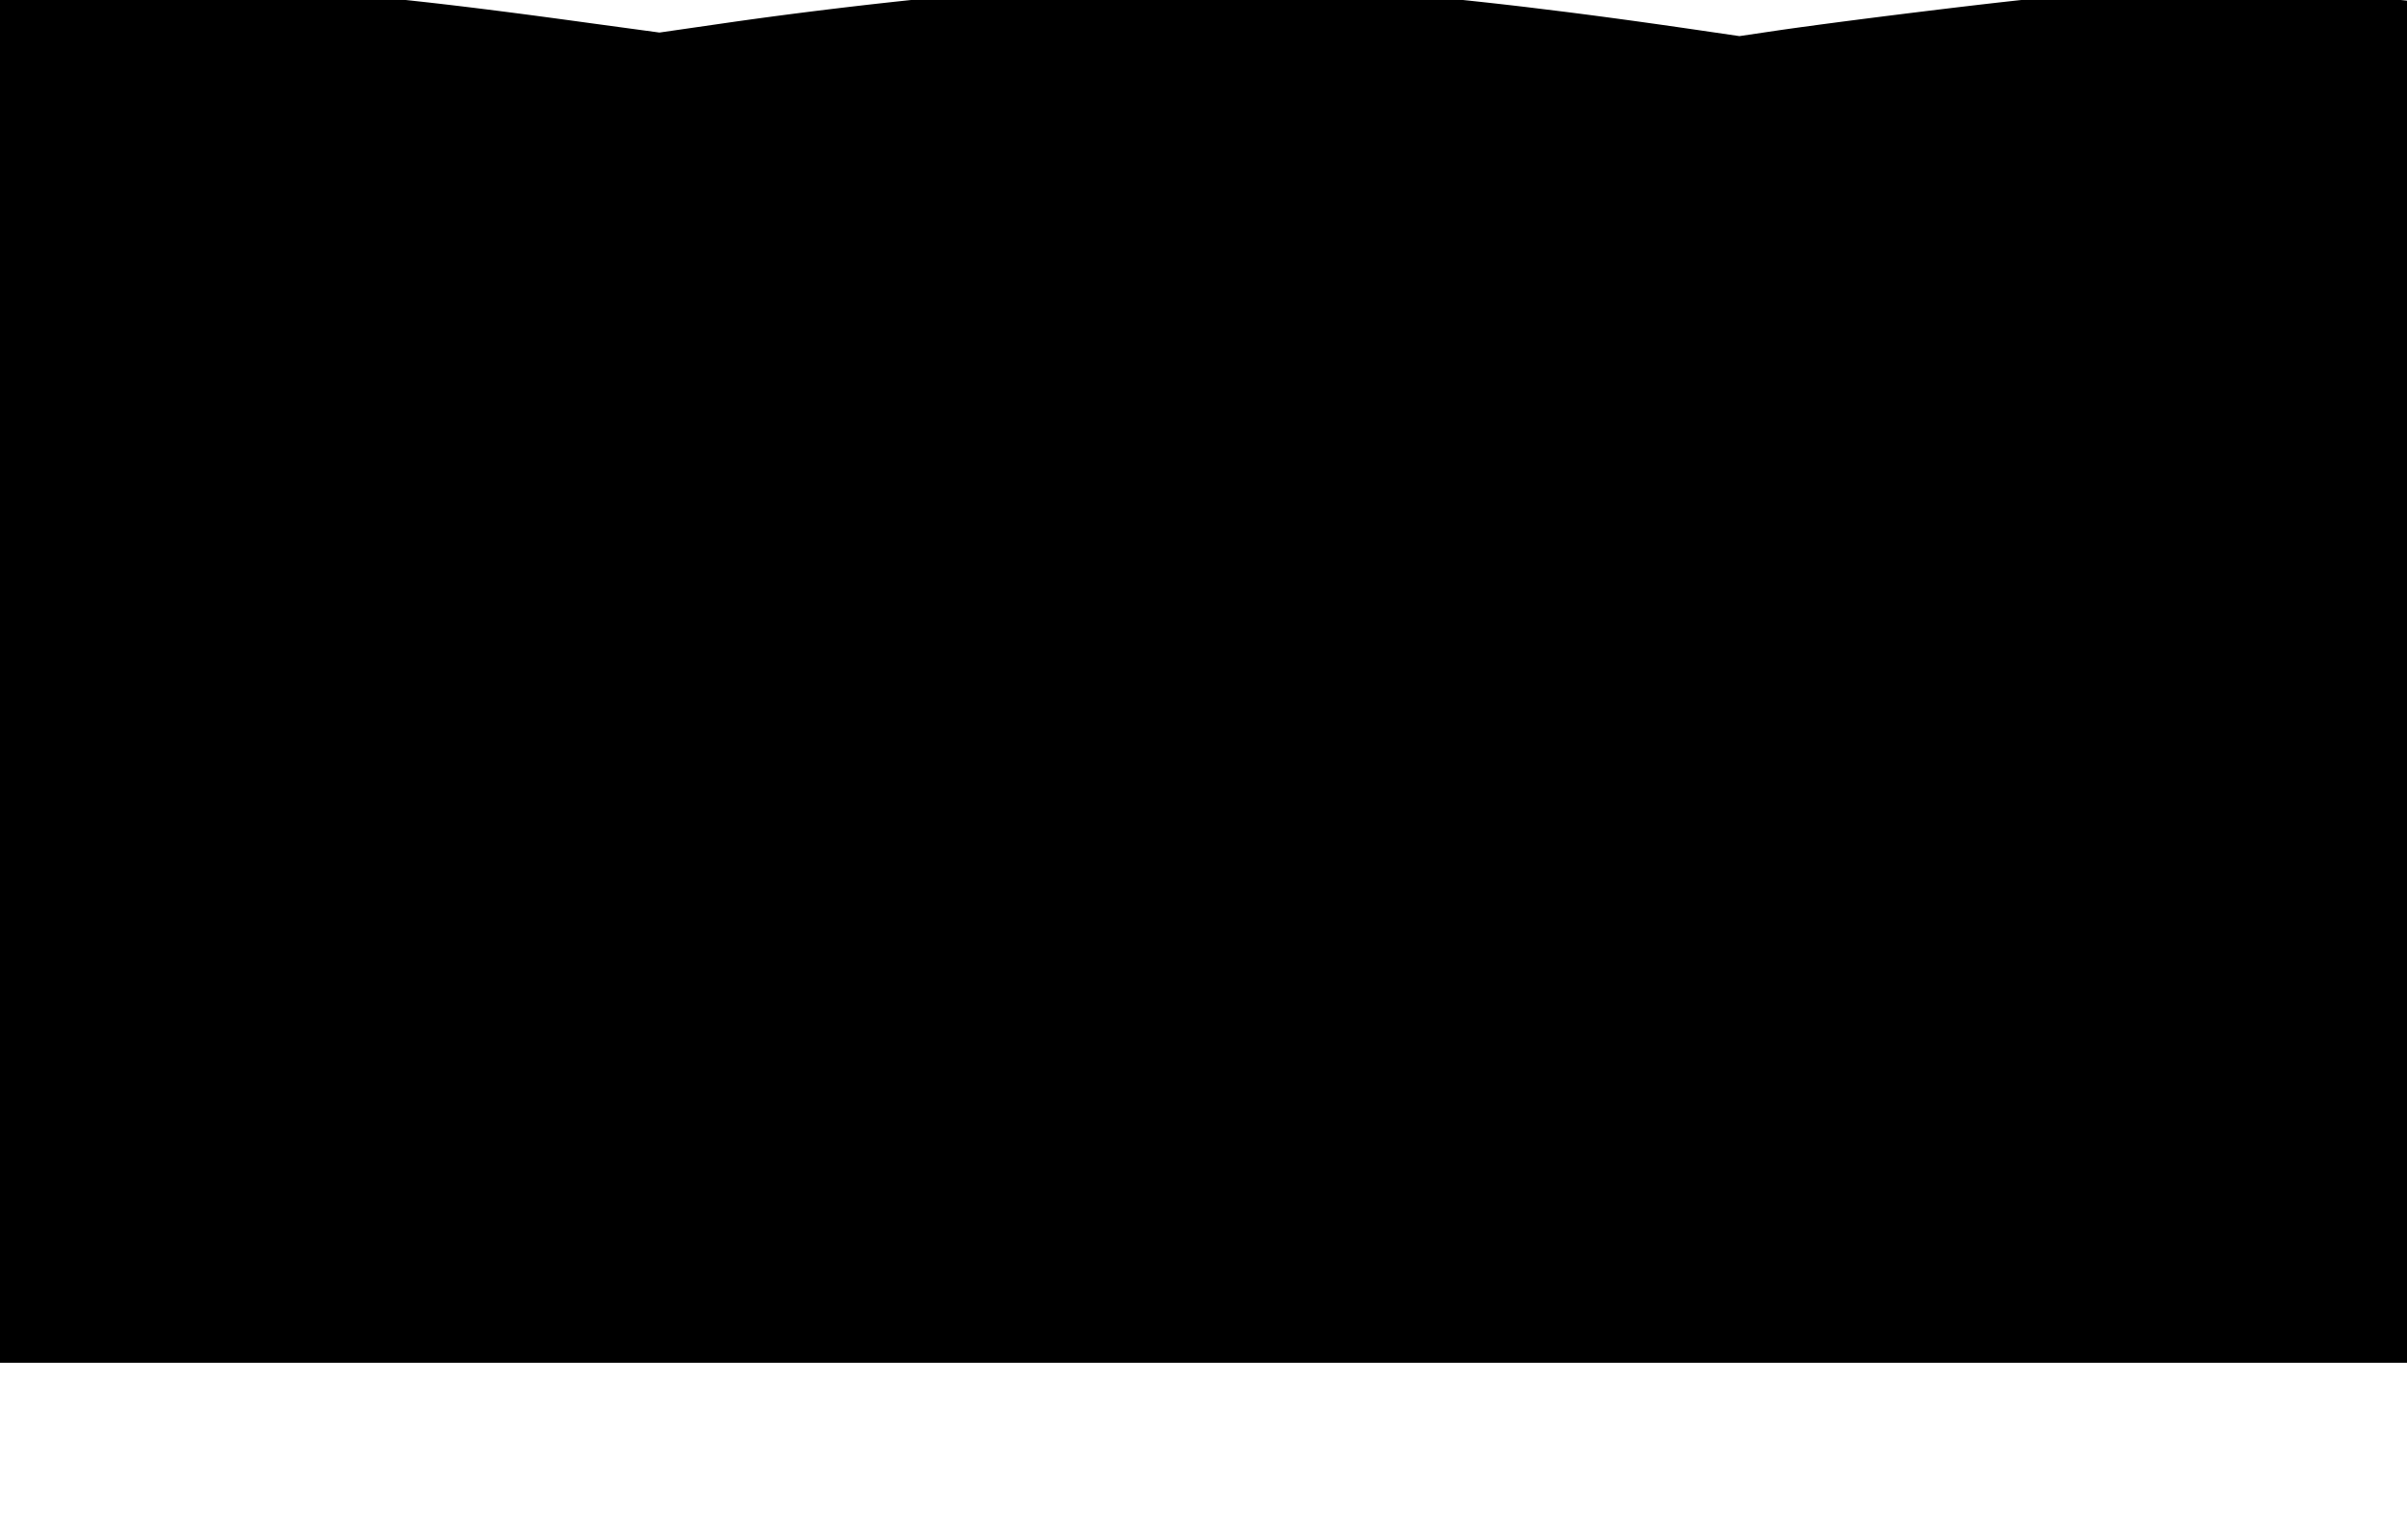
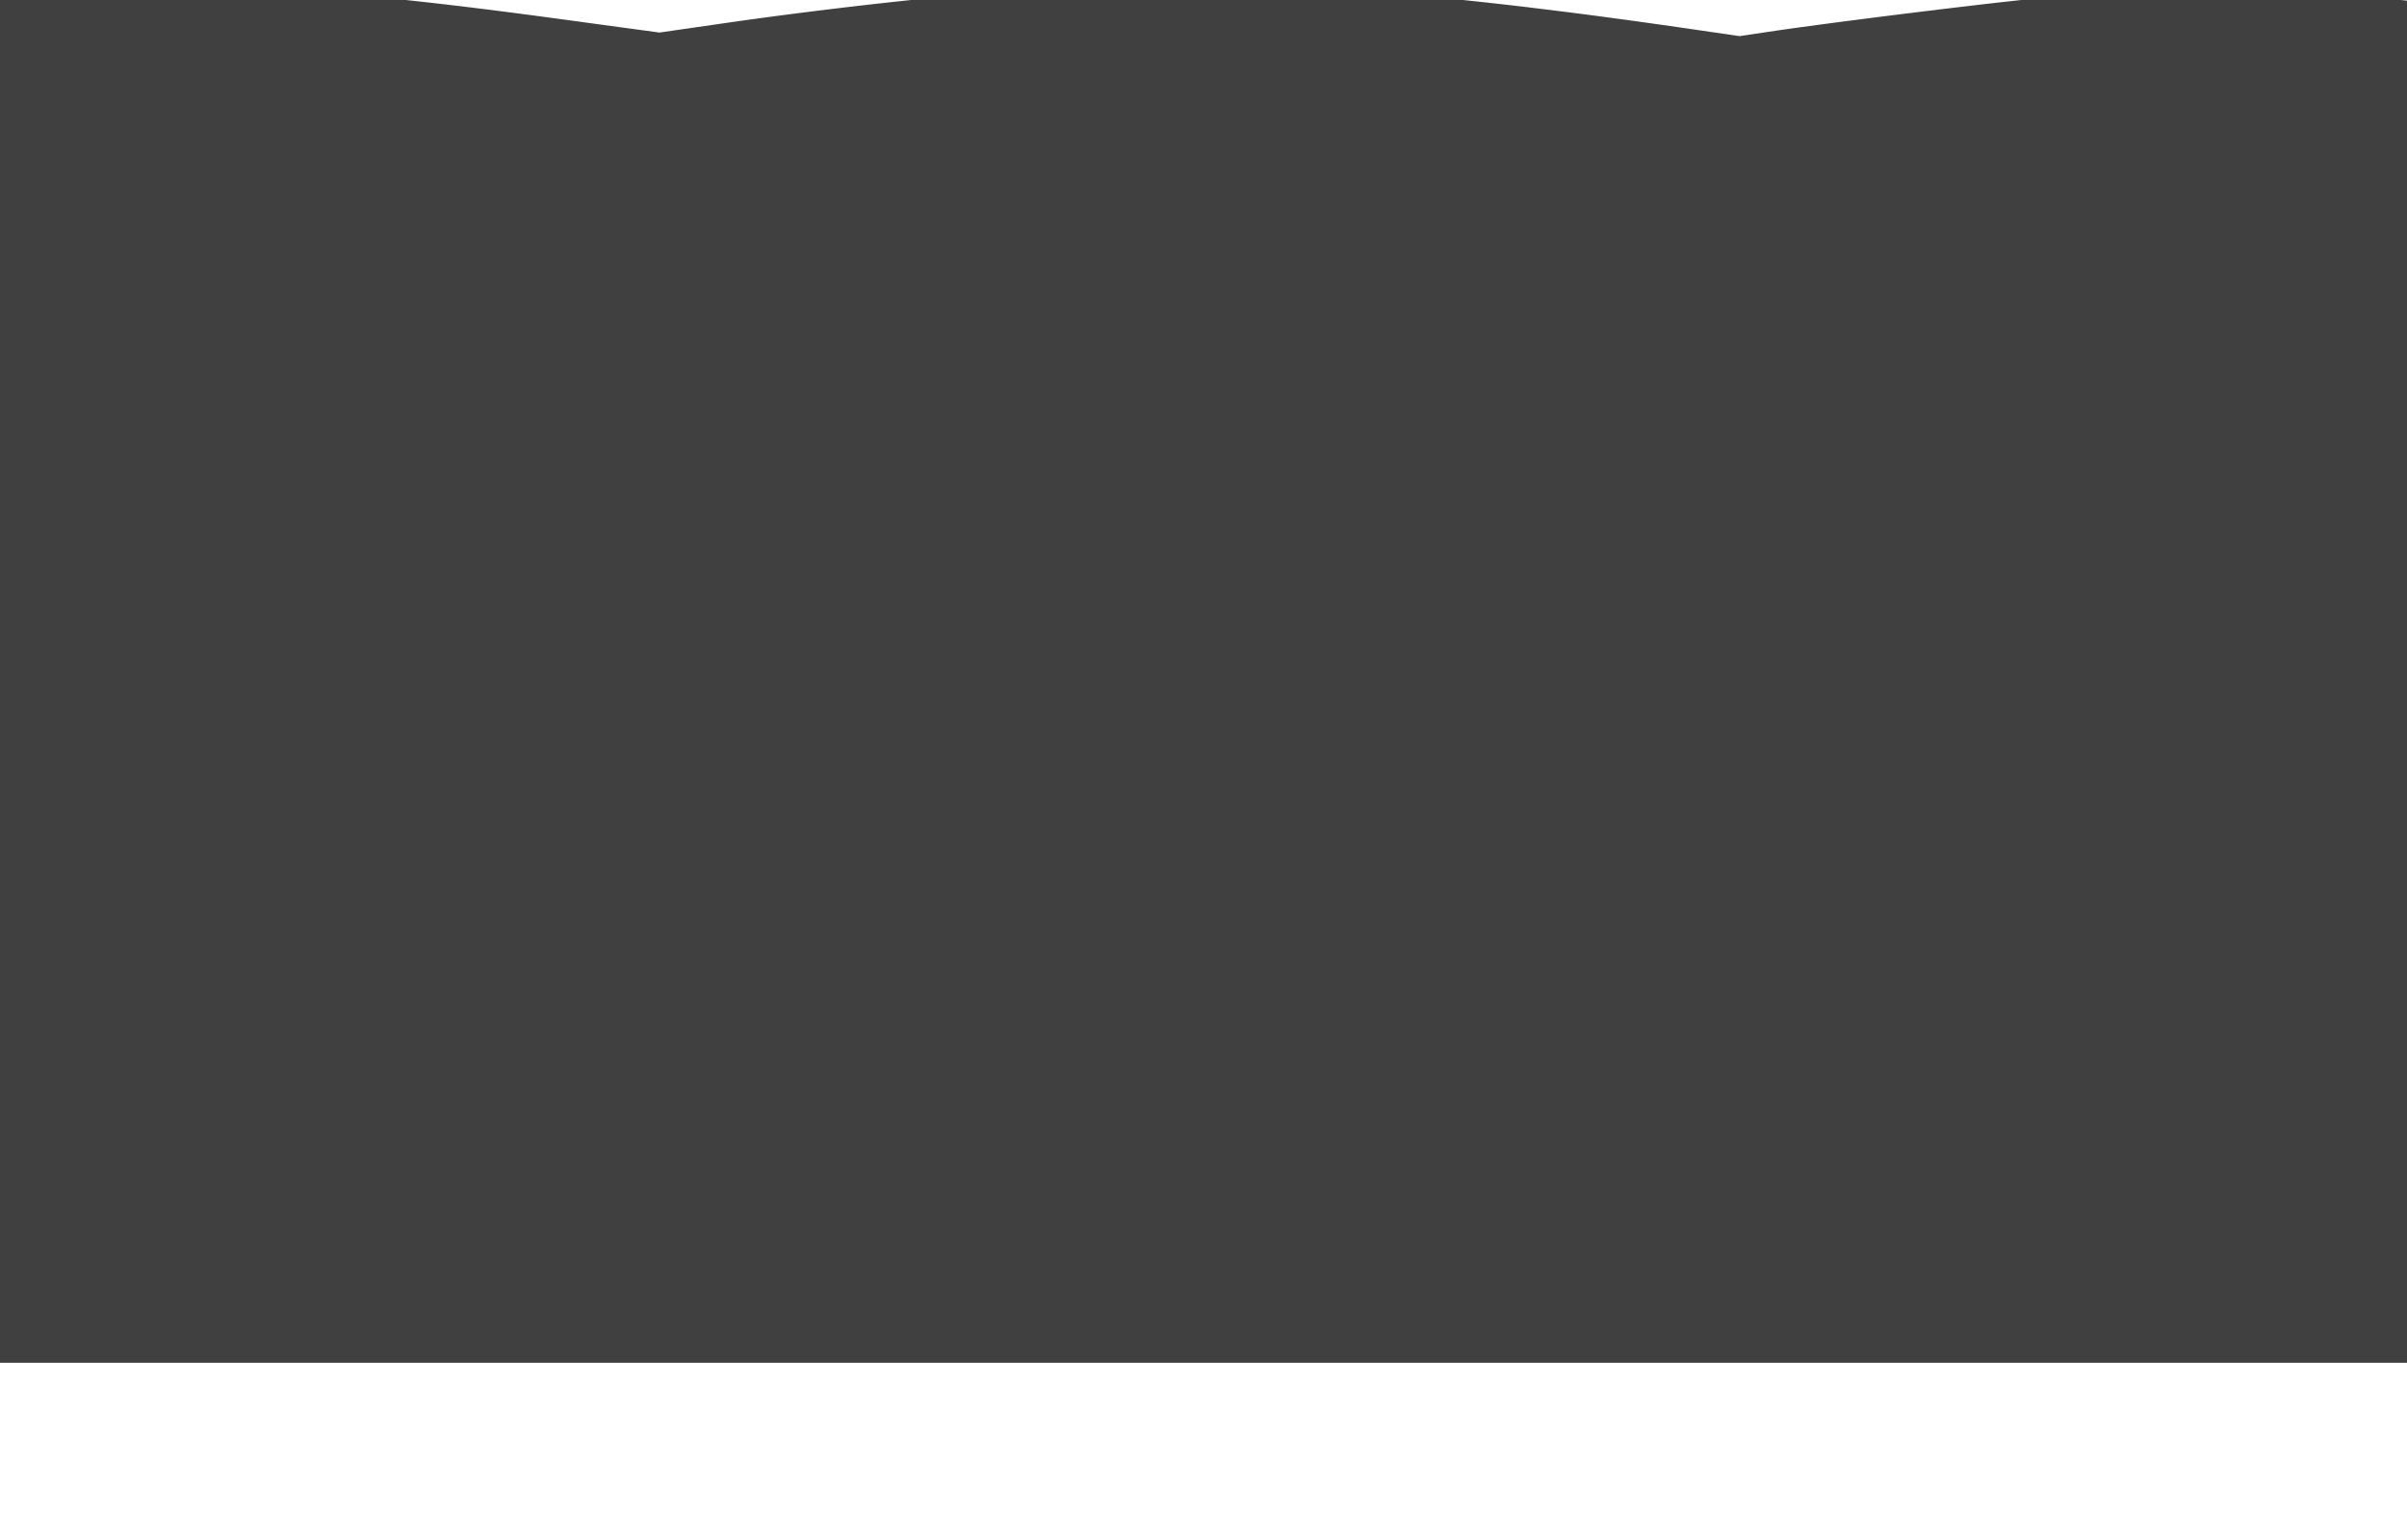
<svg xmlns="http://www.w3.org/2000/svg" width="808px" height="517px" viewBox="0 0 808 517" version="1.1">
-   <g id="Page-1" stroke="none" stroke-width="1" fill="none" fill-rule="evenodd">
+   <g id="Page-1" stroke="none" stroke-width="1" fill="none" fill-rule="evenodd" fill-opacity="0.75">
    <path d="M424.241,-4.876 C426.507,-4.792 428.786,-4.699 431.081,-4.596 L433.381,-4.49 L437.083,-4.305 C440.055,-4.151 443.055,-3.98 446.085,-3.792 L448.364,-3.647 L452.188,-3.393 L456.046,-3.12 C464.395,-2.514 472.995,-1.783 481.914,-0.921 L484.151,-0.703 L488.34,-0.284 L492.578,0.155 L493.646,0.267 L493.646,0.267 L494.716,0.381 L499.029,0.848 L501.205,1.089 L501.205,1.089 L503.395,1.334 L507.814,1.84 L512.288,2.364 C516.79,2.899 521.378,3.463 526.057,4.056 L528.405,4.356 L533.147,4.969 C534.207,5.108 535.273,5.248 536.343,5.389 L537.952,5.603 L542.822,6.256 L547.76,6.93 L549.005,7.102 L549.005,7.102 L550.254,7.275 L555.294,7.98 L556.565,8.159 L556.565,8.159 L557.841,8.34 L562.987,9.075 L568.207,9.831 L583.908,12.127 L596.709,10.231 L598.725,9.939 L600.892,9.632 L604.81,9.087 L610.855,8.269 L618.407,7.272 L625.426,6.365 L632.687,5.443 L641.108,4.392 L650.499,3.242 L657.564,2.394 L664.274,1.604 L670.493,0.888 L673.774,0.52 L677.55,0.106 L680.917,-0.25 C681.963,-0.359 683.09,-0.462 684.29,-0.561 L685.02,-0.62 L686.841,-0.756 L687.311,-0.789 L687.311,-0.789 L687.787,-0.822 L689.751,-0.948 C690.197,-0.976 690.65,-1.003 691.11,-1.029 L691.803,-1.069 L693.941,-1.183 L696.16,-1.29 L698.454,-1.392 L700.821,-1.487 L703.254,-1.575 L705.751,-1.657 L708.306,-1.733 L710.915,-1.803 L713.573,-1.867 L716.277,-1.924 L719.021,-1.975 L721.802,-2.019 L724.614,-2.058 L728.883,-2.104 L731.756,-2.127 L736.094,-2.15 L740.455,-2.159 L743.366,-2.158 L747.73,-2.144 L750.629,-2.128 L754.954,-2.091 L757.815,-2.059 L760.652,-2.021 L763.461,-1.977 L766.237,-1.928 L768.977,-1.872 L771.675,-1.81 L774.328,-1.742 L776.931,-1.668 L779.479,-1.588 L781.968,-1.503 L784.394,-1.411 L784.99,-1.388 L784.99,-1.388 L785.581,-1.363 L787.904,-1.263 L790.151,-1.157 L790.701,-1.129 L790.701,-1.129 L791.246,-1.102 L793.374,-0.987 L795.416,-0.866 L795.913,-0.835 L795.913,-0.835 L796.404,-0.803 L798.309,-0.674 L800.118,-0.538 C801.056,-0.465 801.951,-0.388 802.8,-0.31 L803.428,-0.25 L806.846,0.096 L811.35,0.572 L808,0.218 L808,457.616 L-5.68434189e-14,457.616 L-5.68434189e-14,-1.661 L3.345,-1.938 L6.692,-2.202 C7.801,-2.288 8.905,-2.371 10.002,-2.452 L11.644,-2.571 L14.903,-2.797 L16.52,-2.905 L16.52,-2.905 L18.128,-3.008 L21.321,-3.204 L24.481,-3.385 L26.05,-3.47 L26.05,-3.47 L27.611,-3.551 L30.711,-3.701 L33.782,-3.837 L36.825,-3.958 L38.336,-4.013 L38.336,-4.013 L39.841,-4.064 L42.83,-4.155 C53.248,-4.449 63.2,-4.474 72.861,-4.243 L73.387,-4.23 L73.387,-4.23 L73.913,-4.216 L77.051,-4.126 L79.131,-4.06 L82.238,-3.952 L84.303,-3.873 L87.396,-3.744 L89.456,-3.652 L91.517,-3.553 L94.615,-3.393 L96.687,-3.279 L99.807,-3.095 L101.9,-2.964 L104.003,-2.826 L106.119,-2.68 L109.322,-2.449 L111.478,-2.285 L113.653,-2.114 L115.849,-1.934 L118.066,-1.747 L120.308,-1.551 L122.576,-1.347 L124.87,-1.134 L128.367,-0.798 L130.738,-0.563 L133.142,-0.319 L135.58,-0.065 L138.056,0.198 L141.841,0.612 L144.416,0.899 L147.033,1.197 L151.042,1.664 L155.157,2.154 L159.382,2.669 L162.264,3.026 L166.687,3.583 L171.237,4.165 L174.343,4.568 L179.117,5.196 L185.702,6.075 L192.552,7.004 L197.873,7.735 L221.375,10.929 L246.977,7.236 L252.084,6.522 L255.95,5.994 L259.842,5.472 L265.063,4.787 L268.997,4.282 L272.943,3.785 L278.212,3.136 L283.482,2.503 L287.429,2.04 L291.366,1.587 L295.288,1.145 L300.488,0.572 L305.643,0.021 L309.474,-0.378 L314.526,-0.89 L318.267,-1.259 L320.736,-1.496 L323.184,-1.728 L325.608,-1.953 L330.382,-2.383 L332.73,-2.587 L336.198,-2.881 L340.714,-3.247 L344.016,-3.502 L347.239,-3.739 L350.379,-3.959 L353.432,-4.16 L356.392,-4.342 L359.256,-4.505 L361.11,-4.603 L362.917,-4.692 L364.677,-4.772 L366.388,-4.842 L420.626,-5 L424.241,-4.876 Z" id="Combined-Shape" fill="#000000" fill-rule="nonzero" />
  </g>
</svg>
